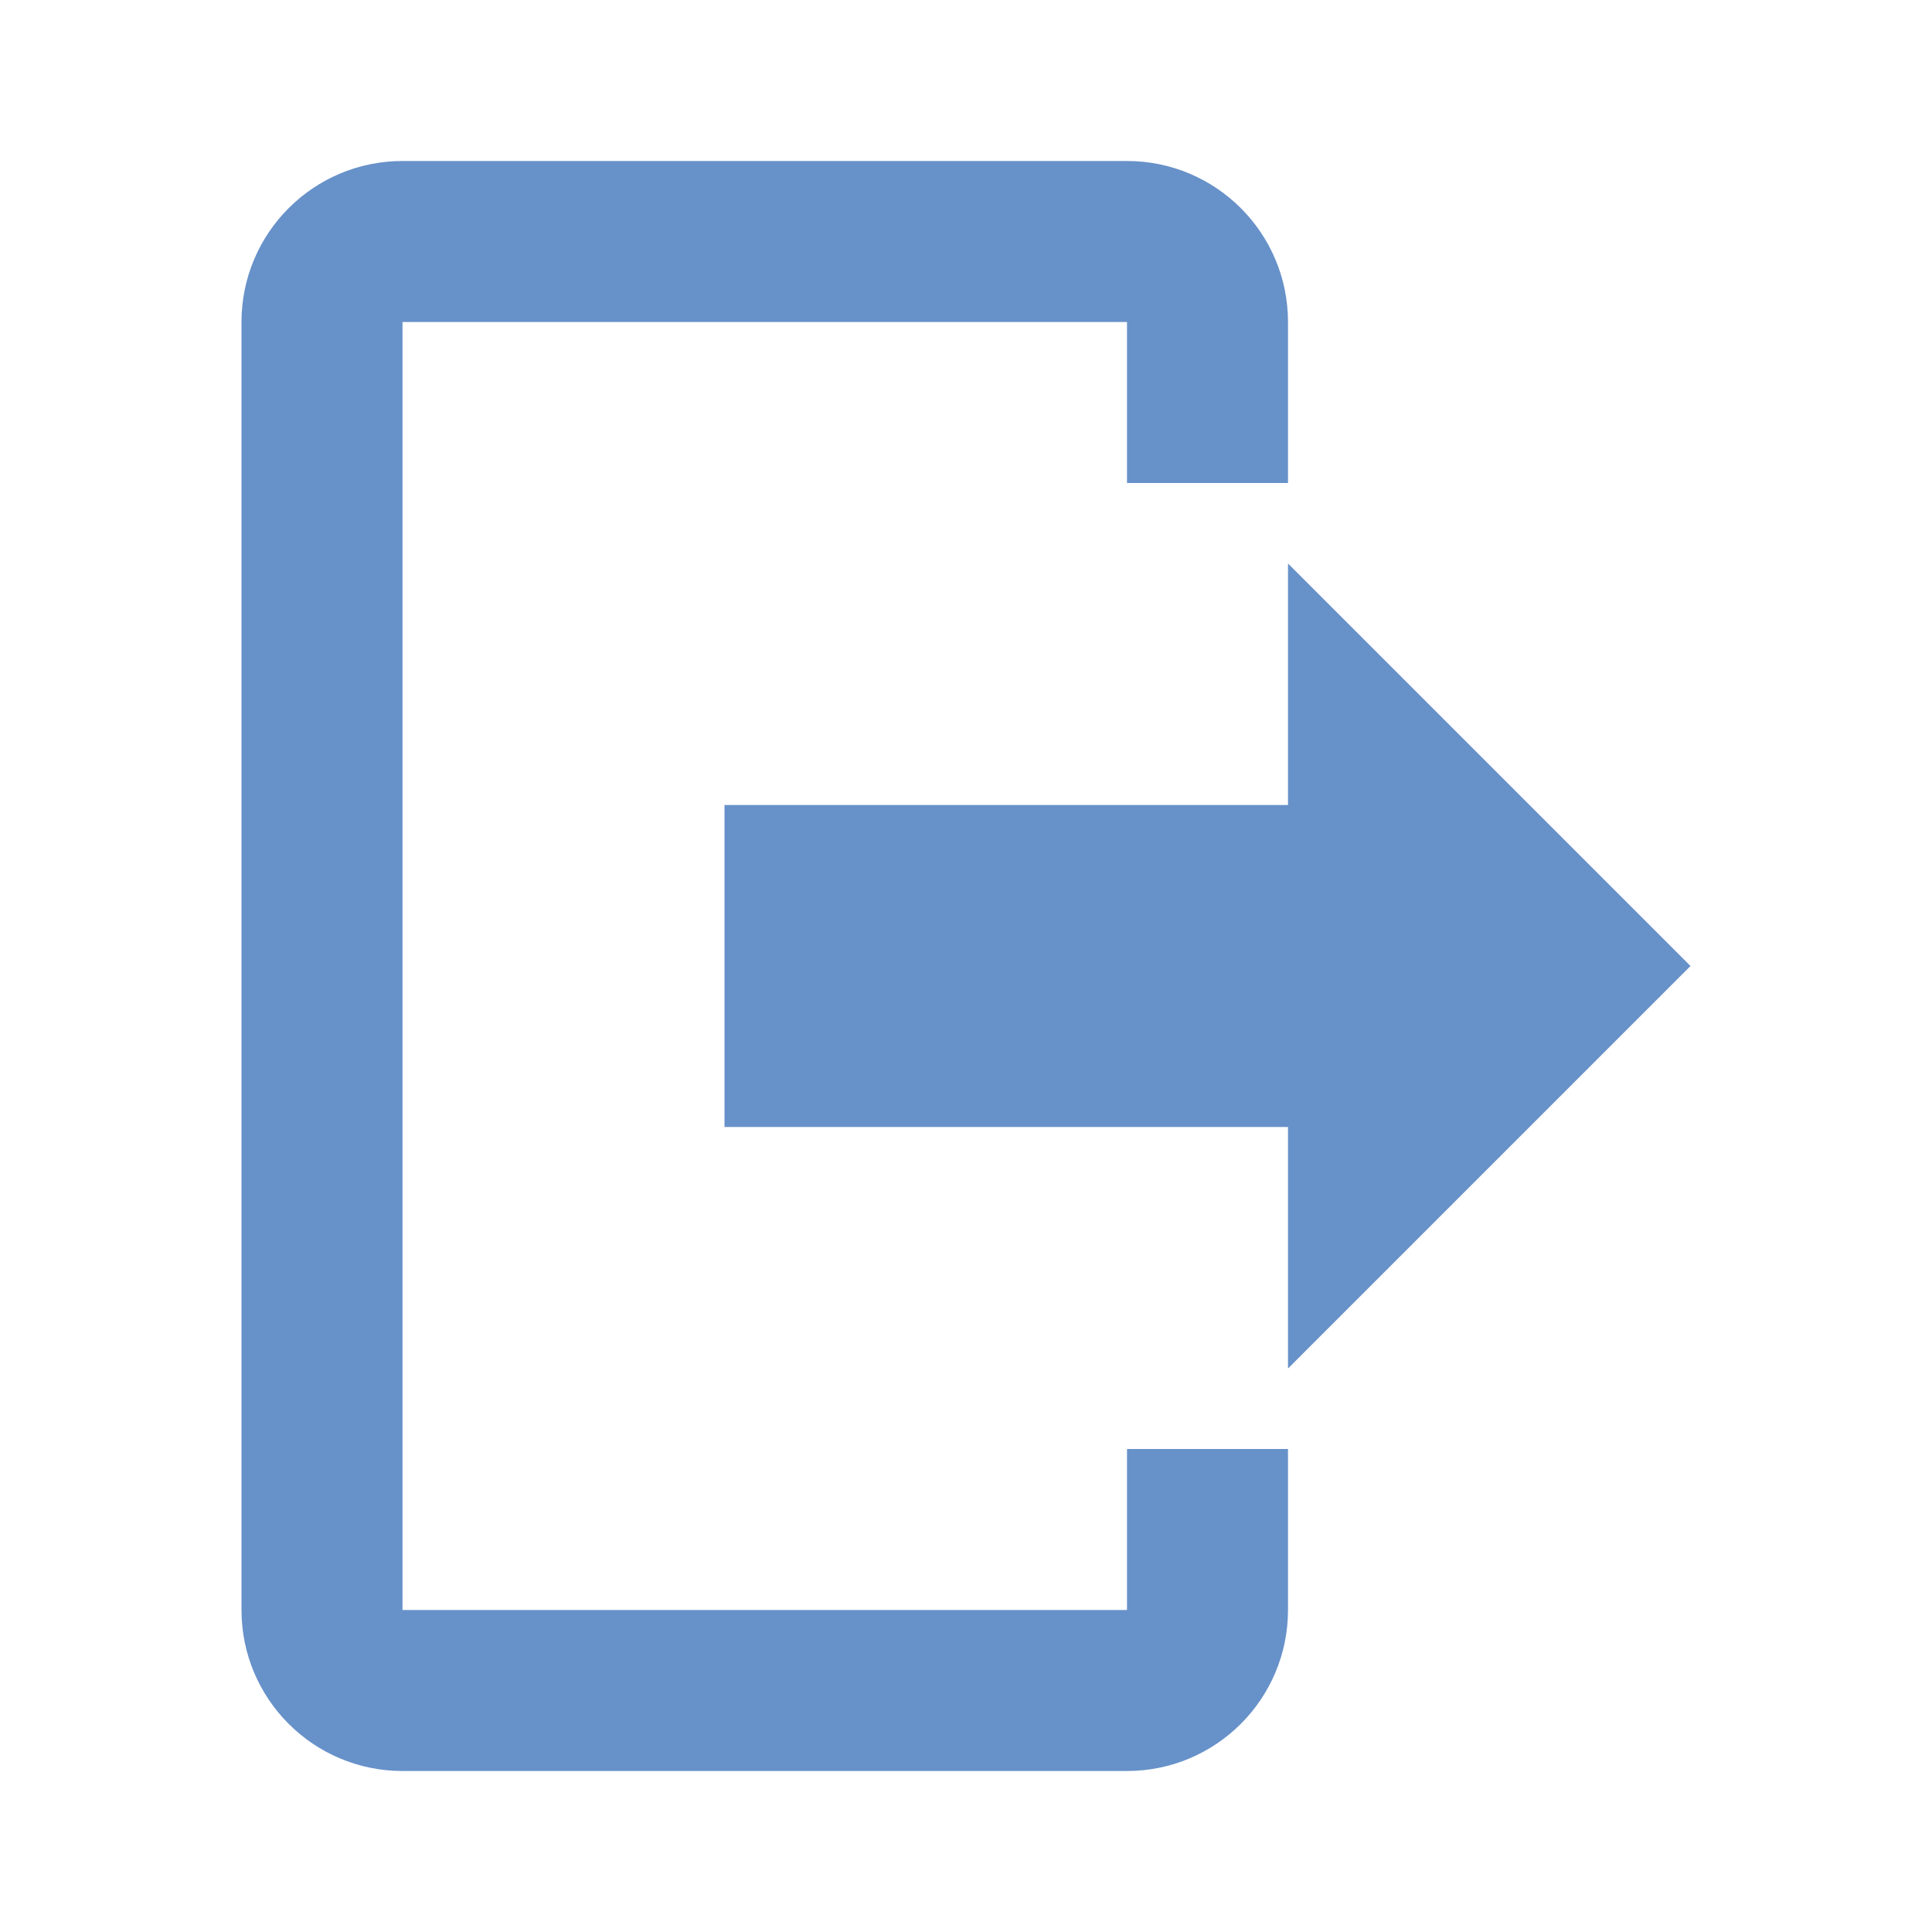
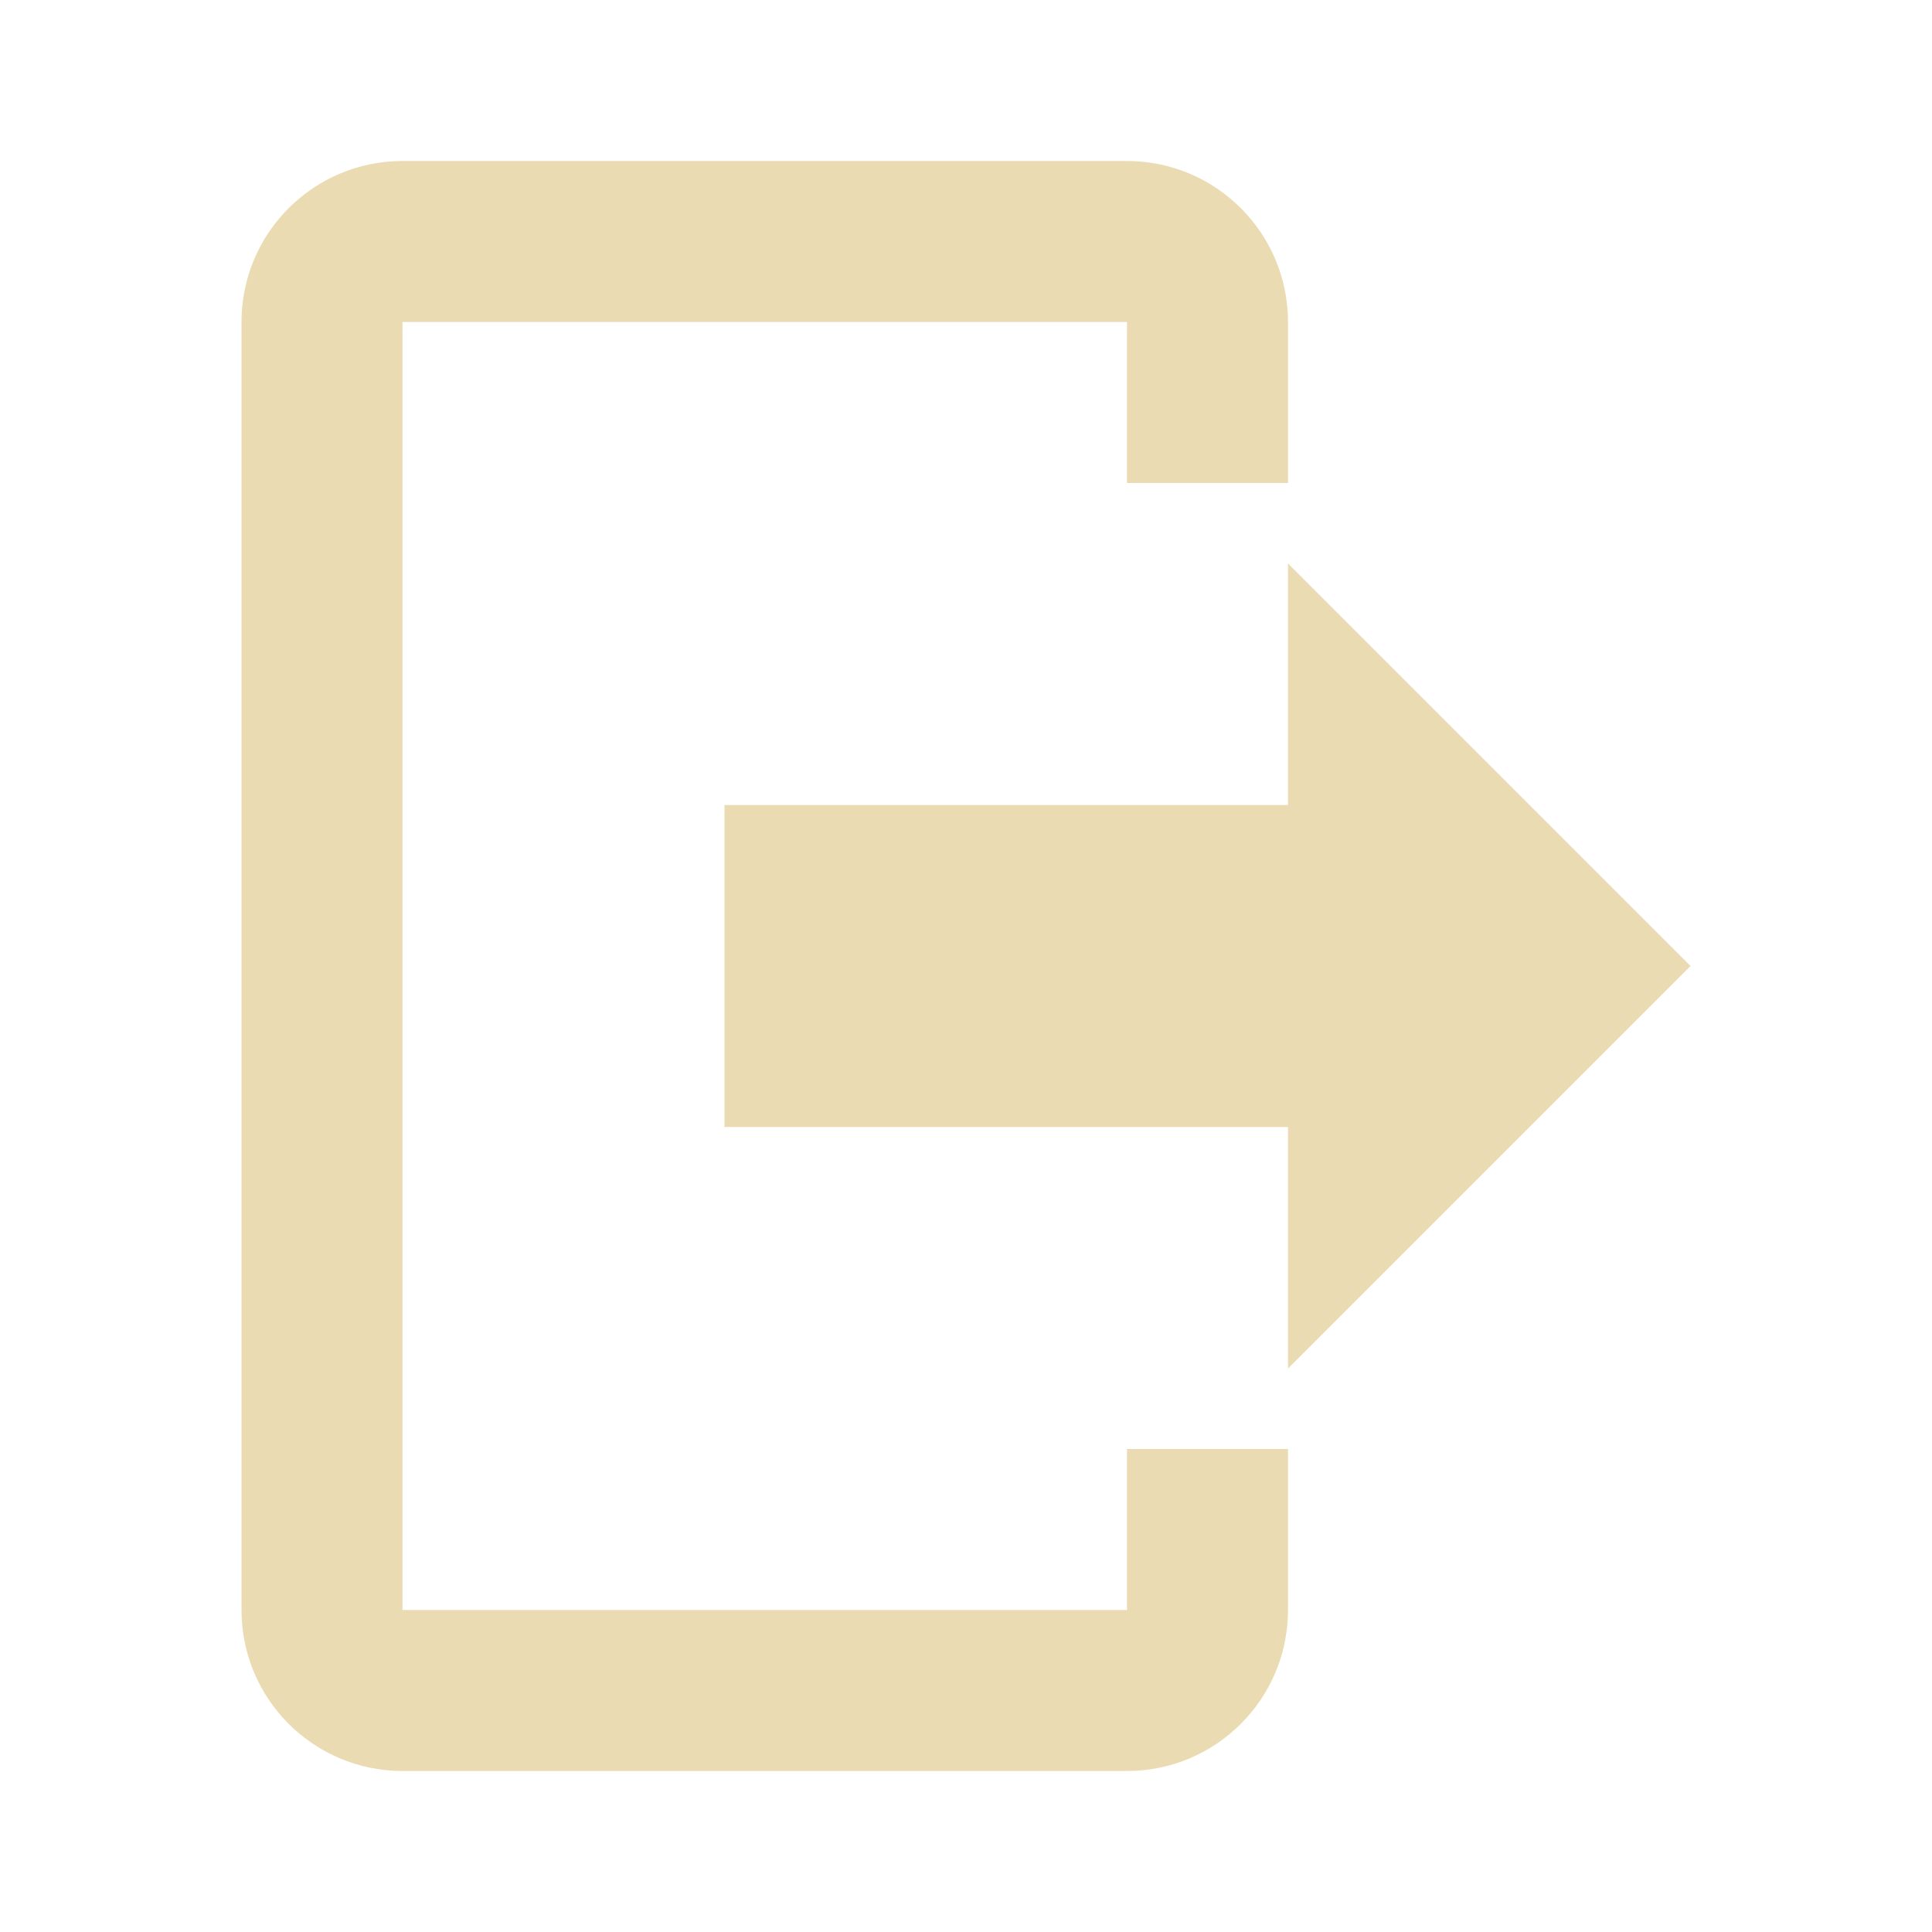
<svg xmlns="http://www.w3.org/2000/svg" version="1.1" width="240" height="240" viewBox="0 0 24 24">
-   <path fill="#6791C9" d="M16,17V14H9V10H16V7L21,12L16,17M14,2A2,2 0 0,1 16,4V6H14V4H5V20H14V18H16V20A2,2 0 0,1 14,22H5A2,2 0 0,1 3,20V4A2,2 0 0,1 5,2H14Z" />
+   <path fill="#EBDBB2" d="M16,17V14H9V10H16V7L21,12L16,17M14,2A2,2 0 0,1 16,4V6H14V4H5V20H14V18H16V20A2,2 0 0,1 14,22H5A2,2 0 0,1 3,20V4A2,2 0 0,1 5,2H14Z" />
</svg>
